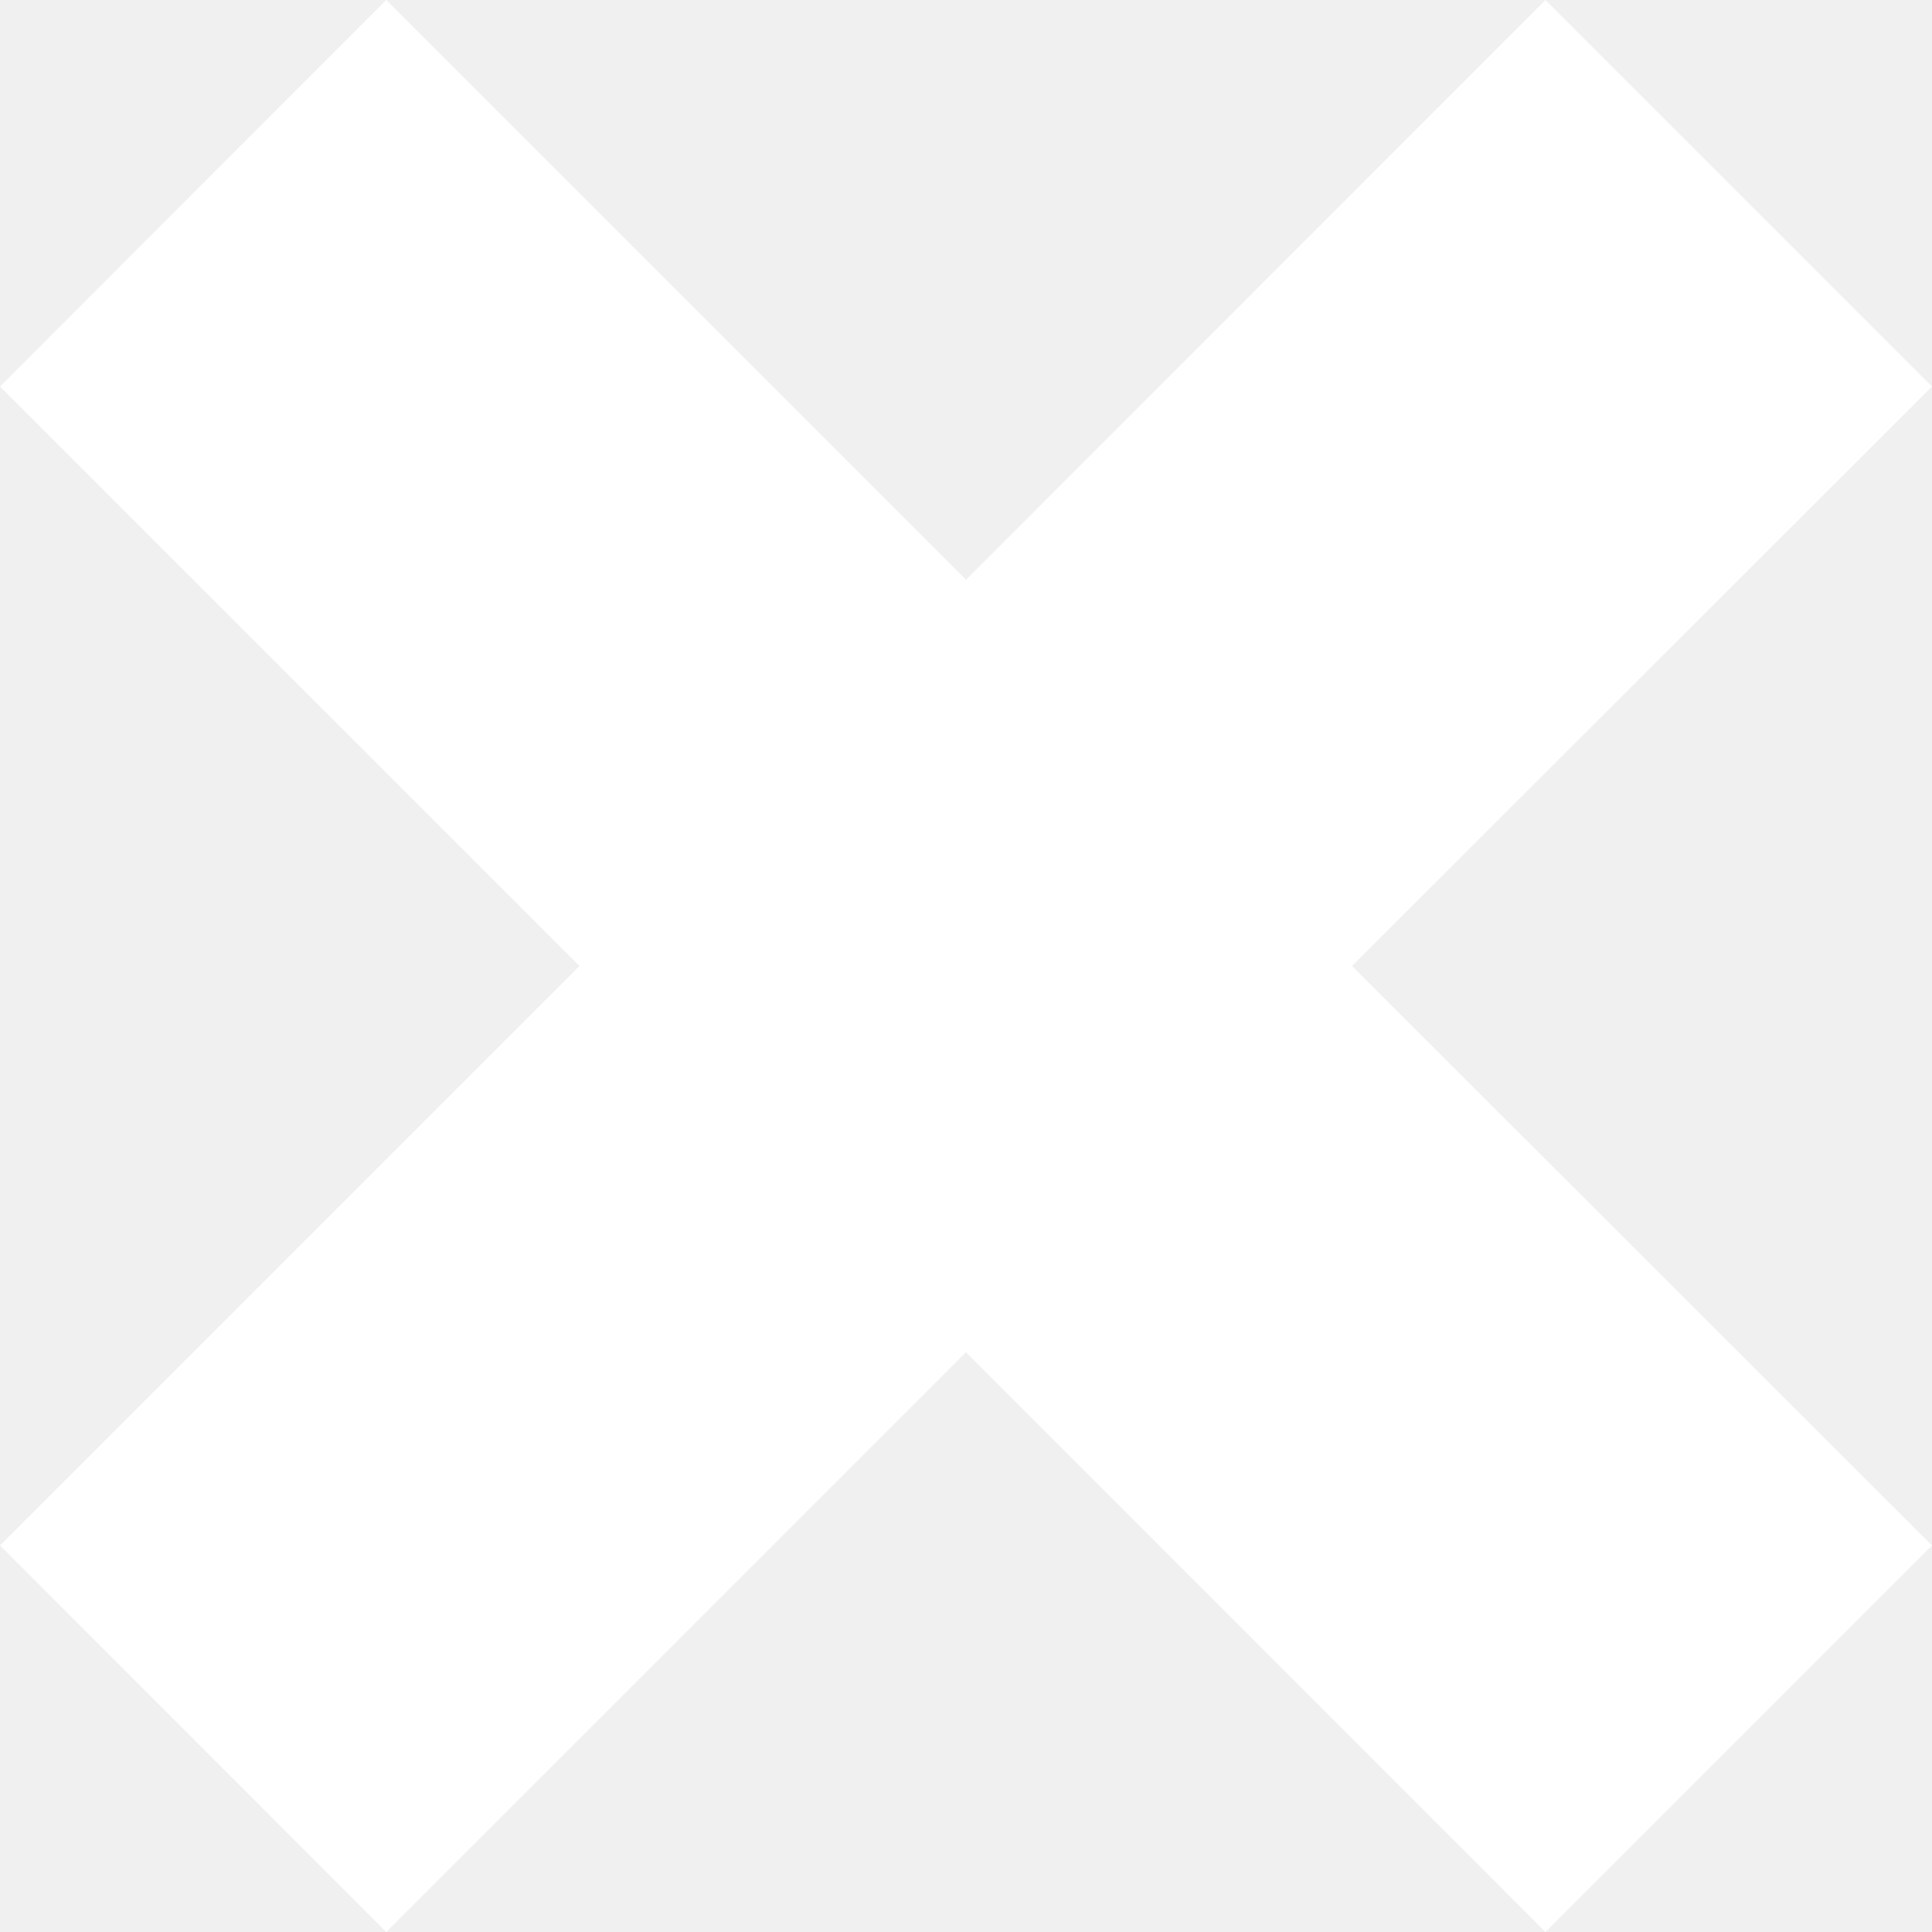
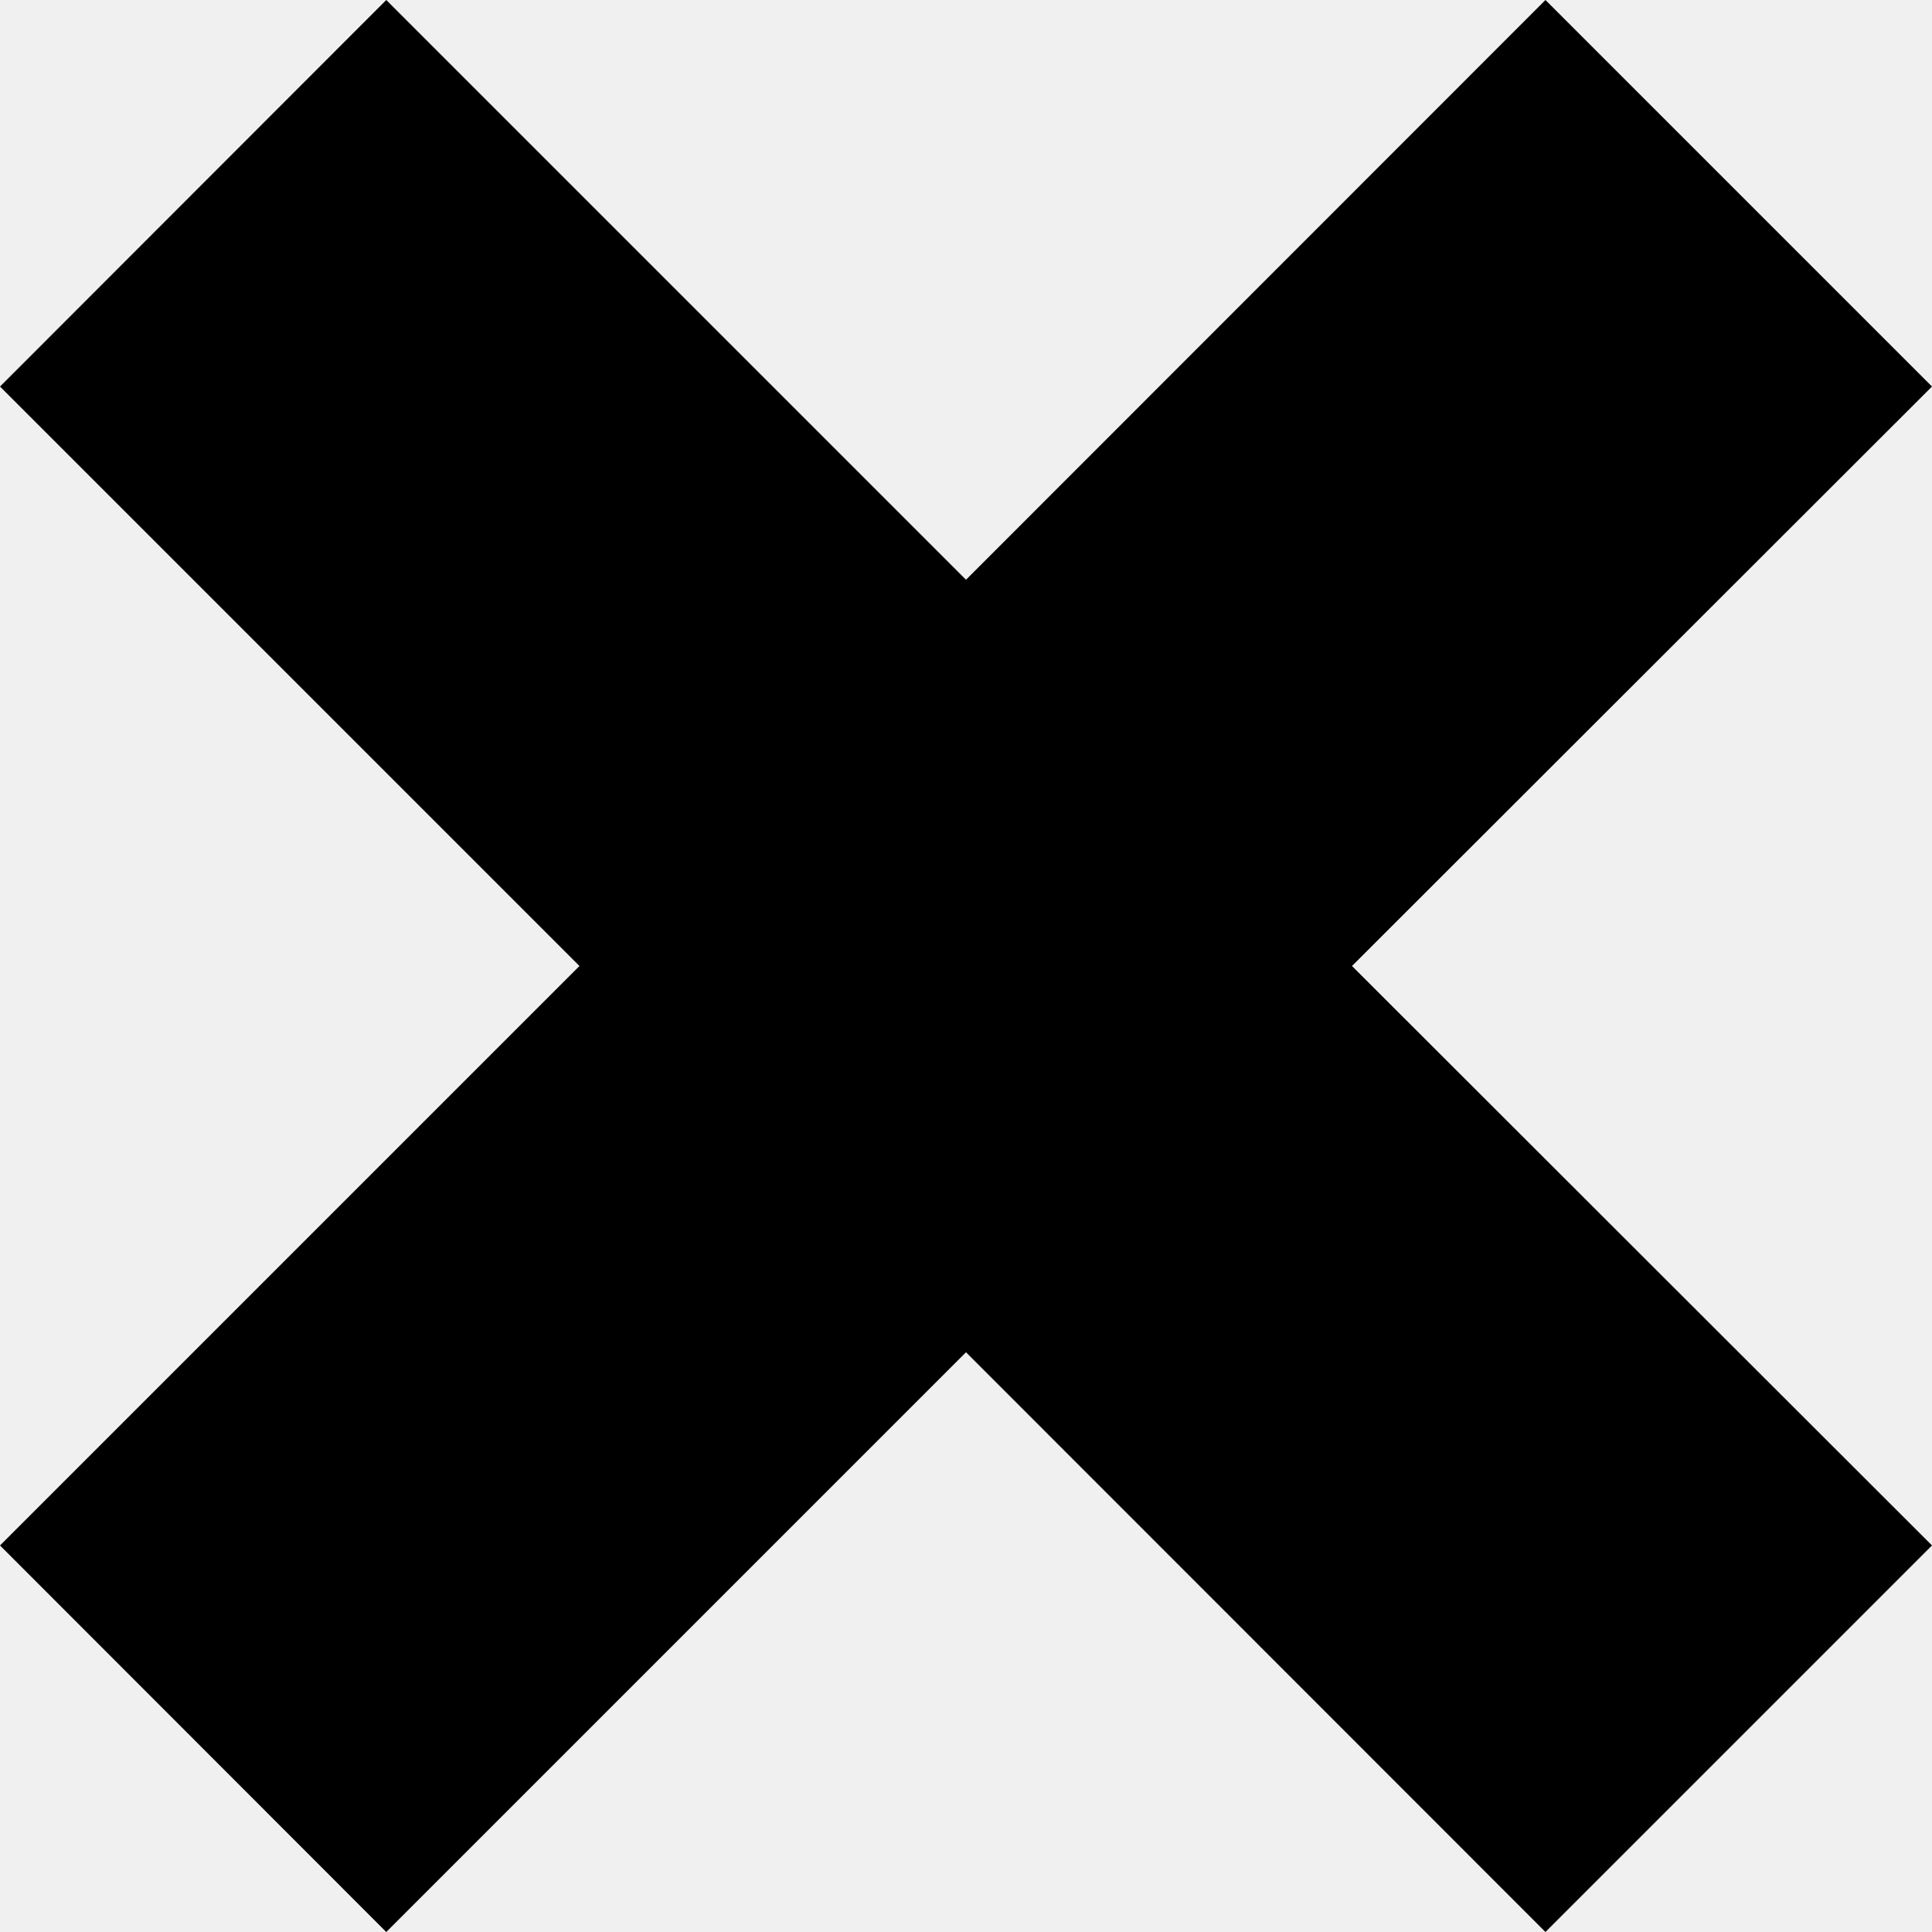
<svg xmlns="http://www.w3.org/2000/svg" version="1.1" id="Capa_1" x="0px" y="0px" viewBox="0 0 28 28" style="enable-background:new 0 0 28 28;" xml:space="preserve" width="512px" height="512px">
  <g>
    <g id="x">
      <g>
-         <polygon points="28,22.398 19.594,14 28,5.602 22.398,0 14,8.402 5.598,0 0,5.602 8.398,14 0,22.398      5.598,28 14,19.598 22.398,28    " fill="#FFFFFF" />
+         <polygon points="28,22.398 19.594,14 28,5.602 22.398,0 14,8.402 5.598,0 0,5.602 8.398,14 0,22.398      5.598,28 14,19.598 22.398,28    " fill="#000000" />
      </g>
    </g>
  </g>
</svg>
